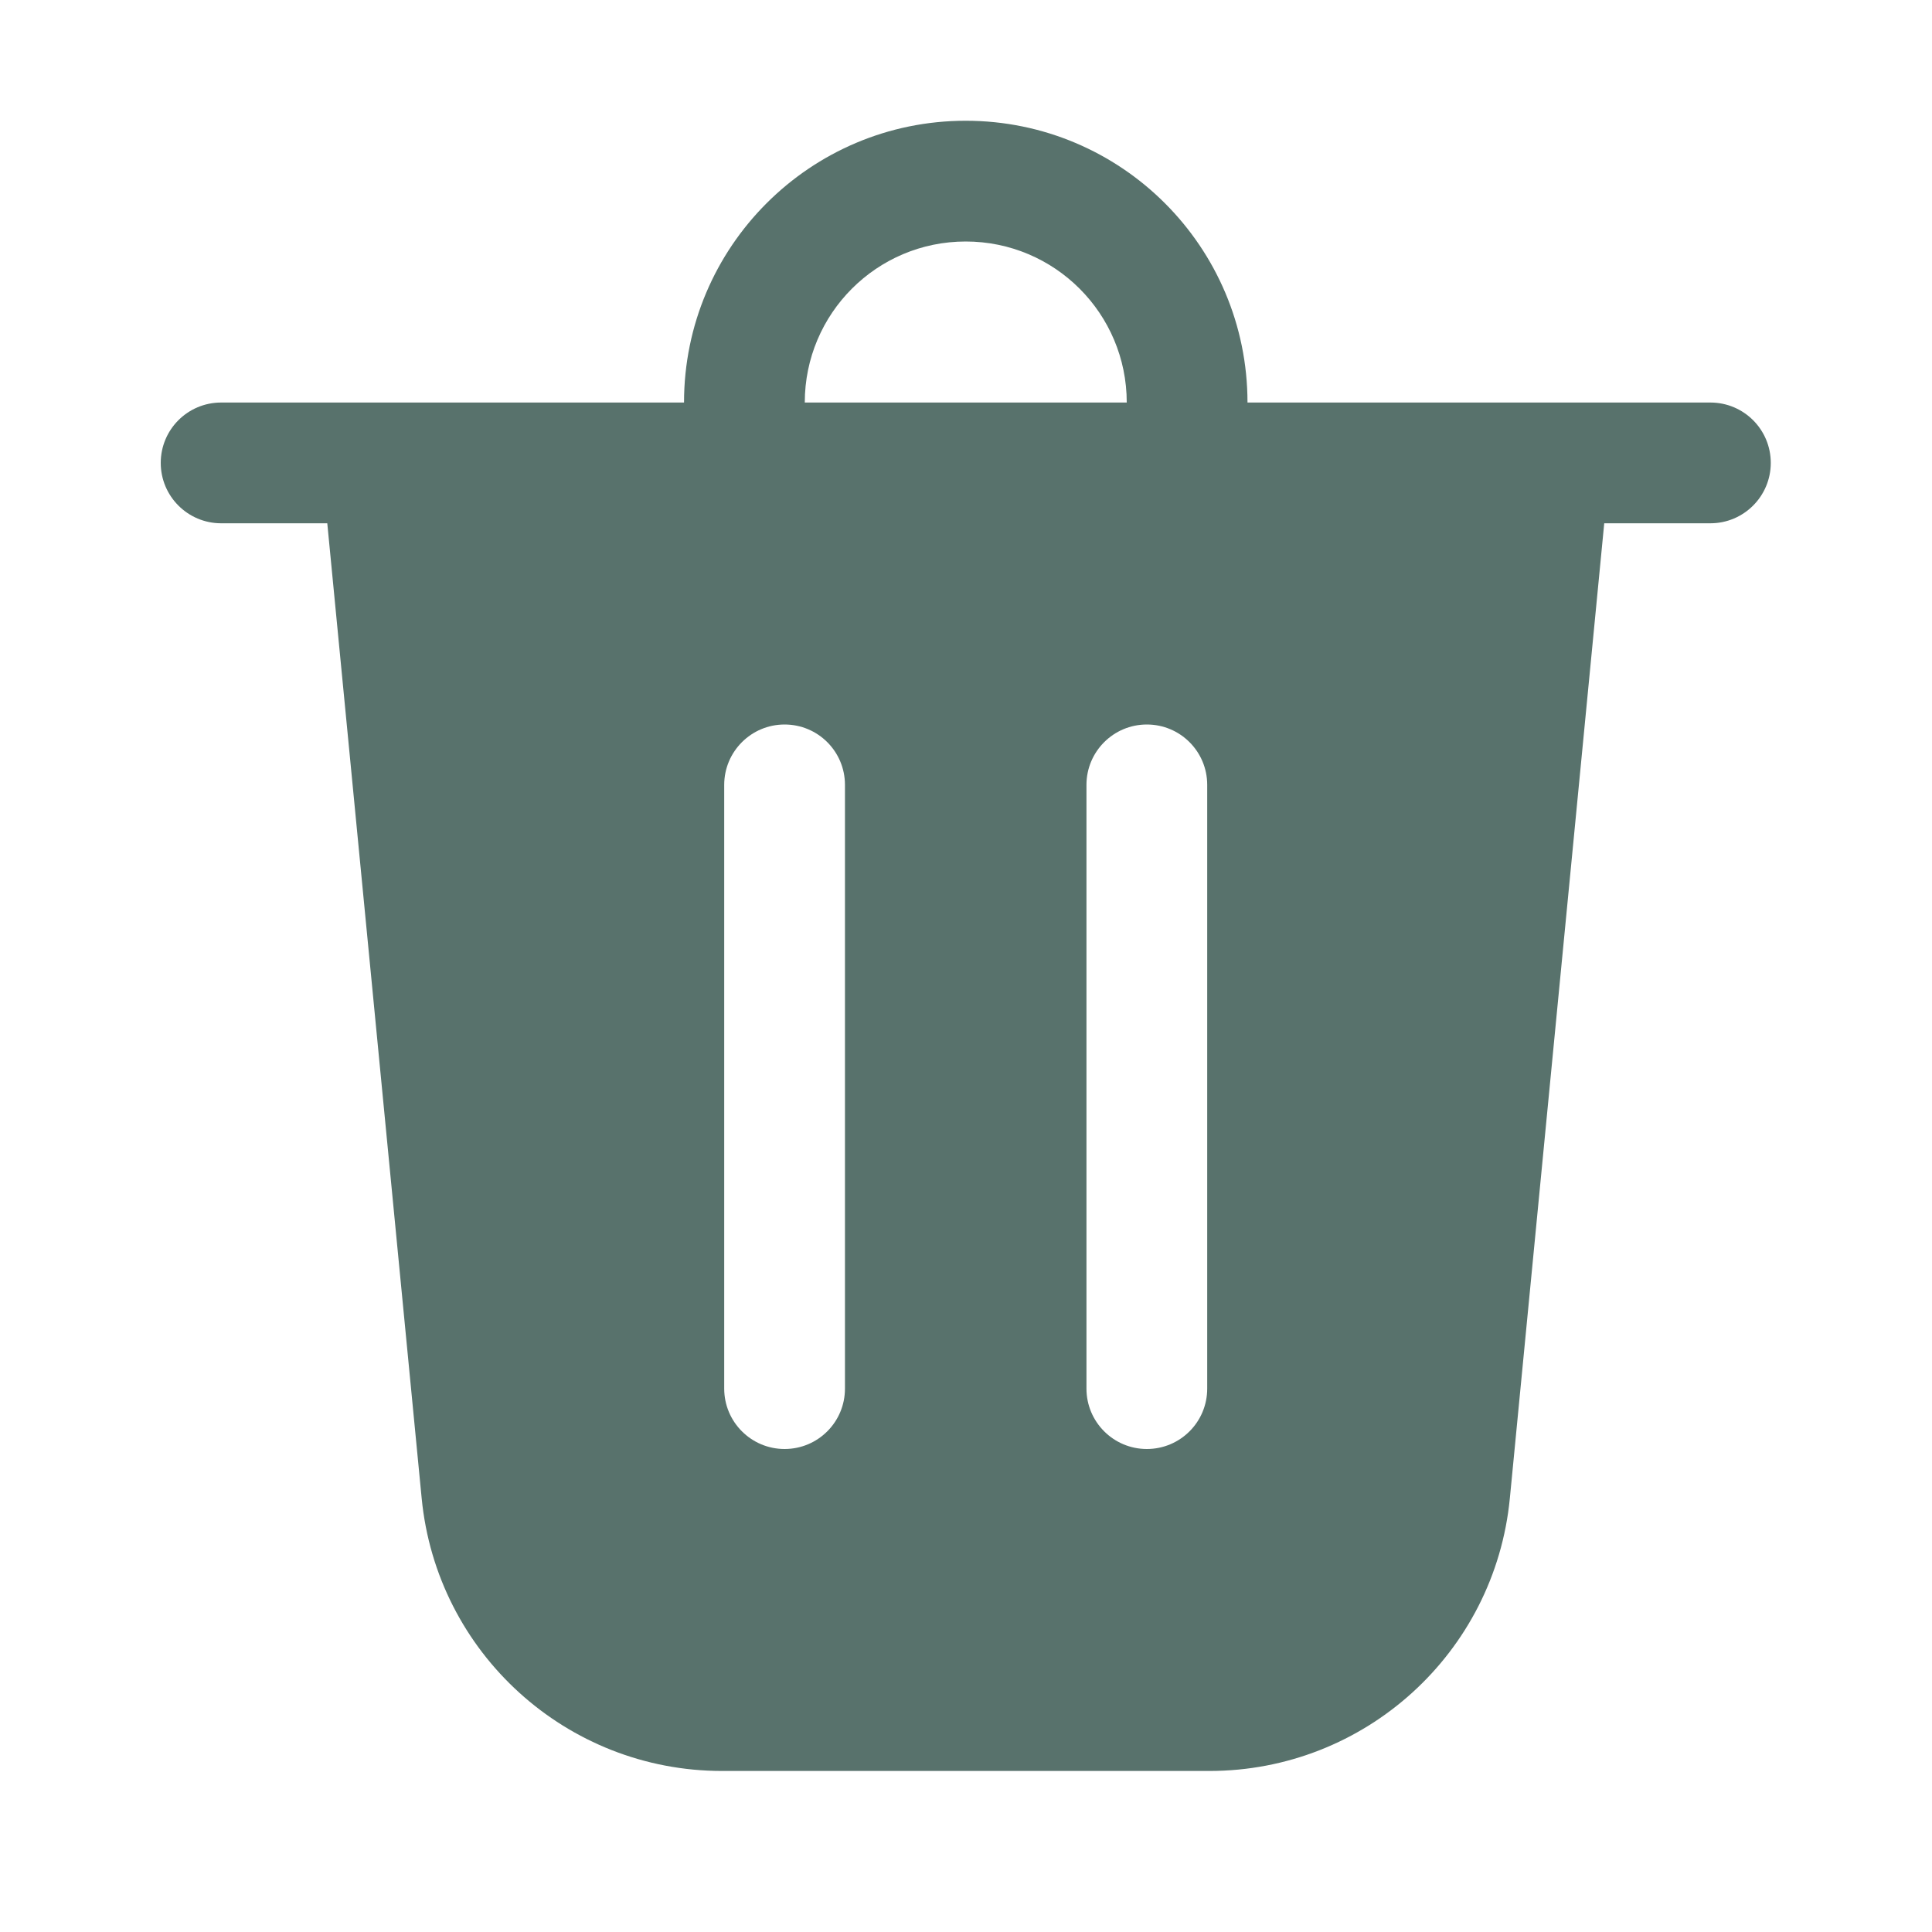
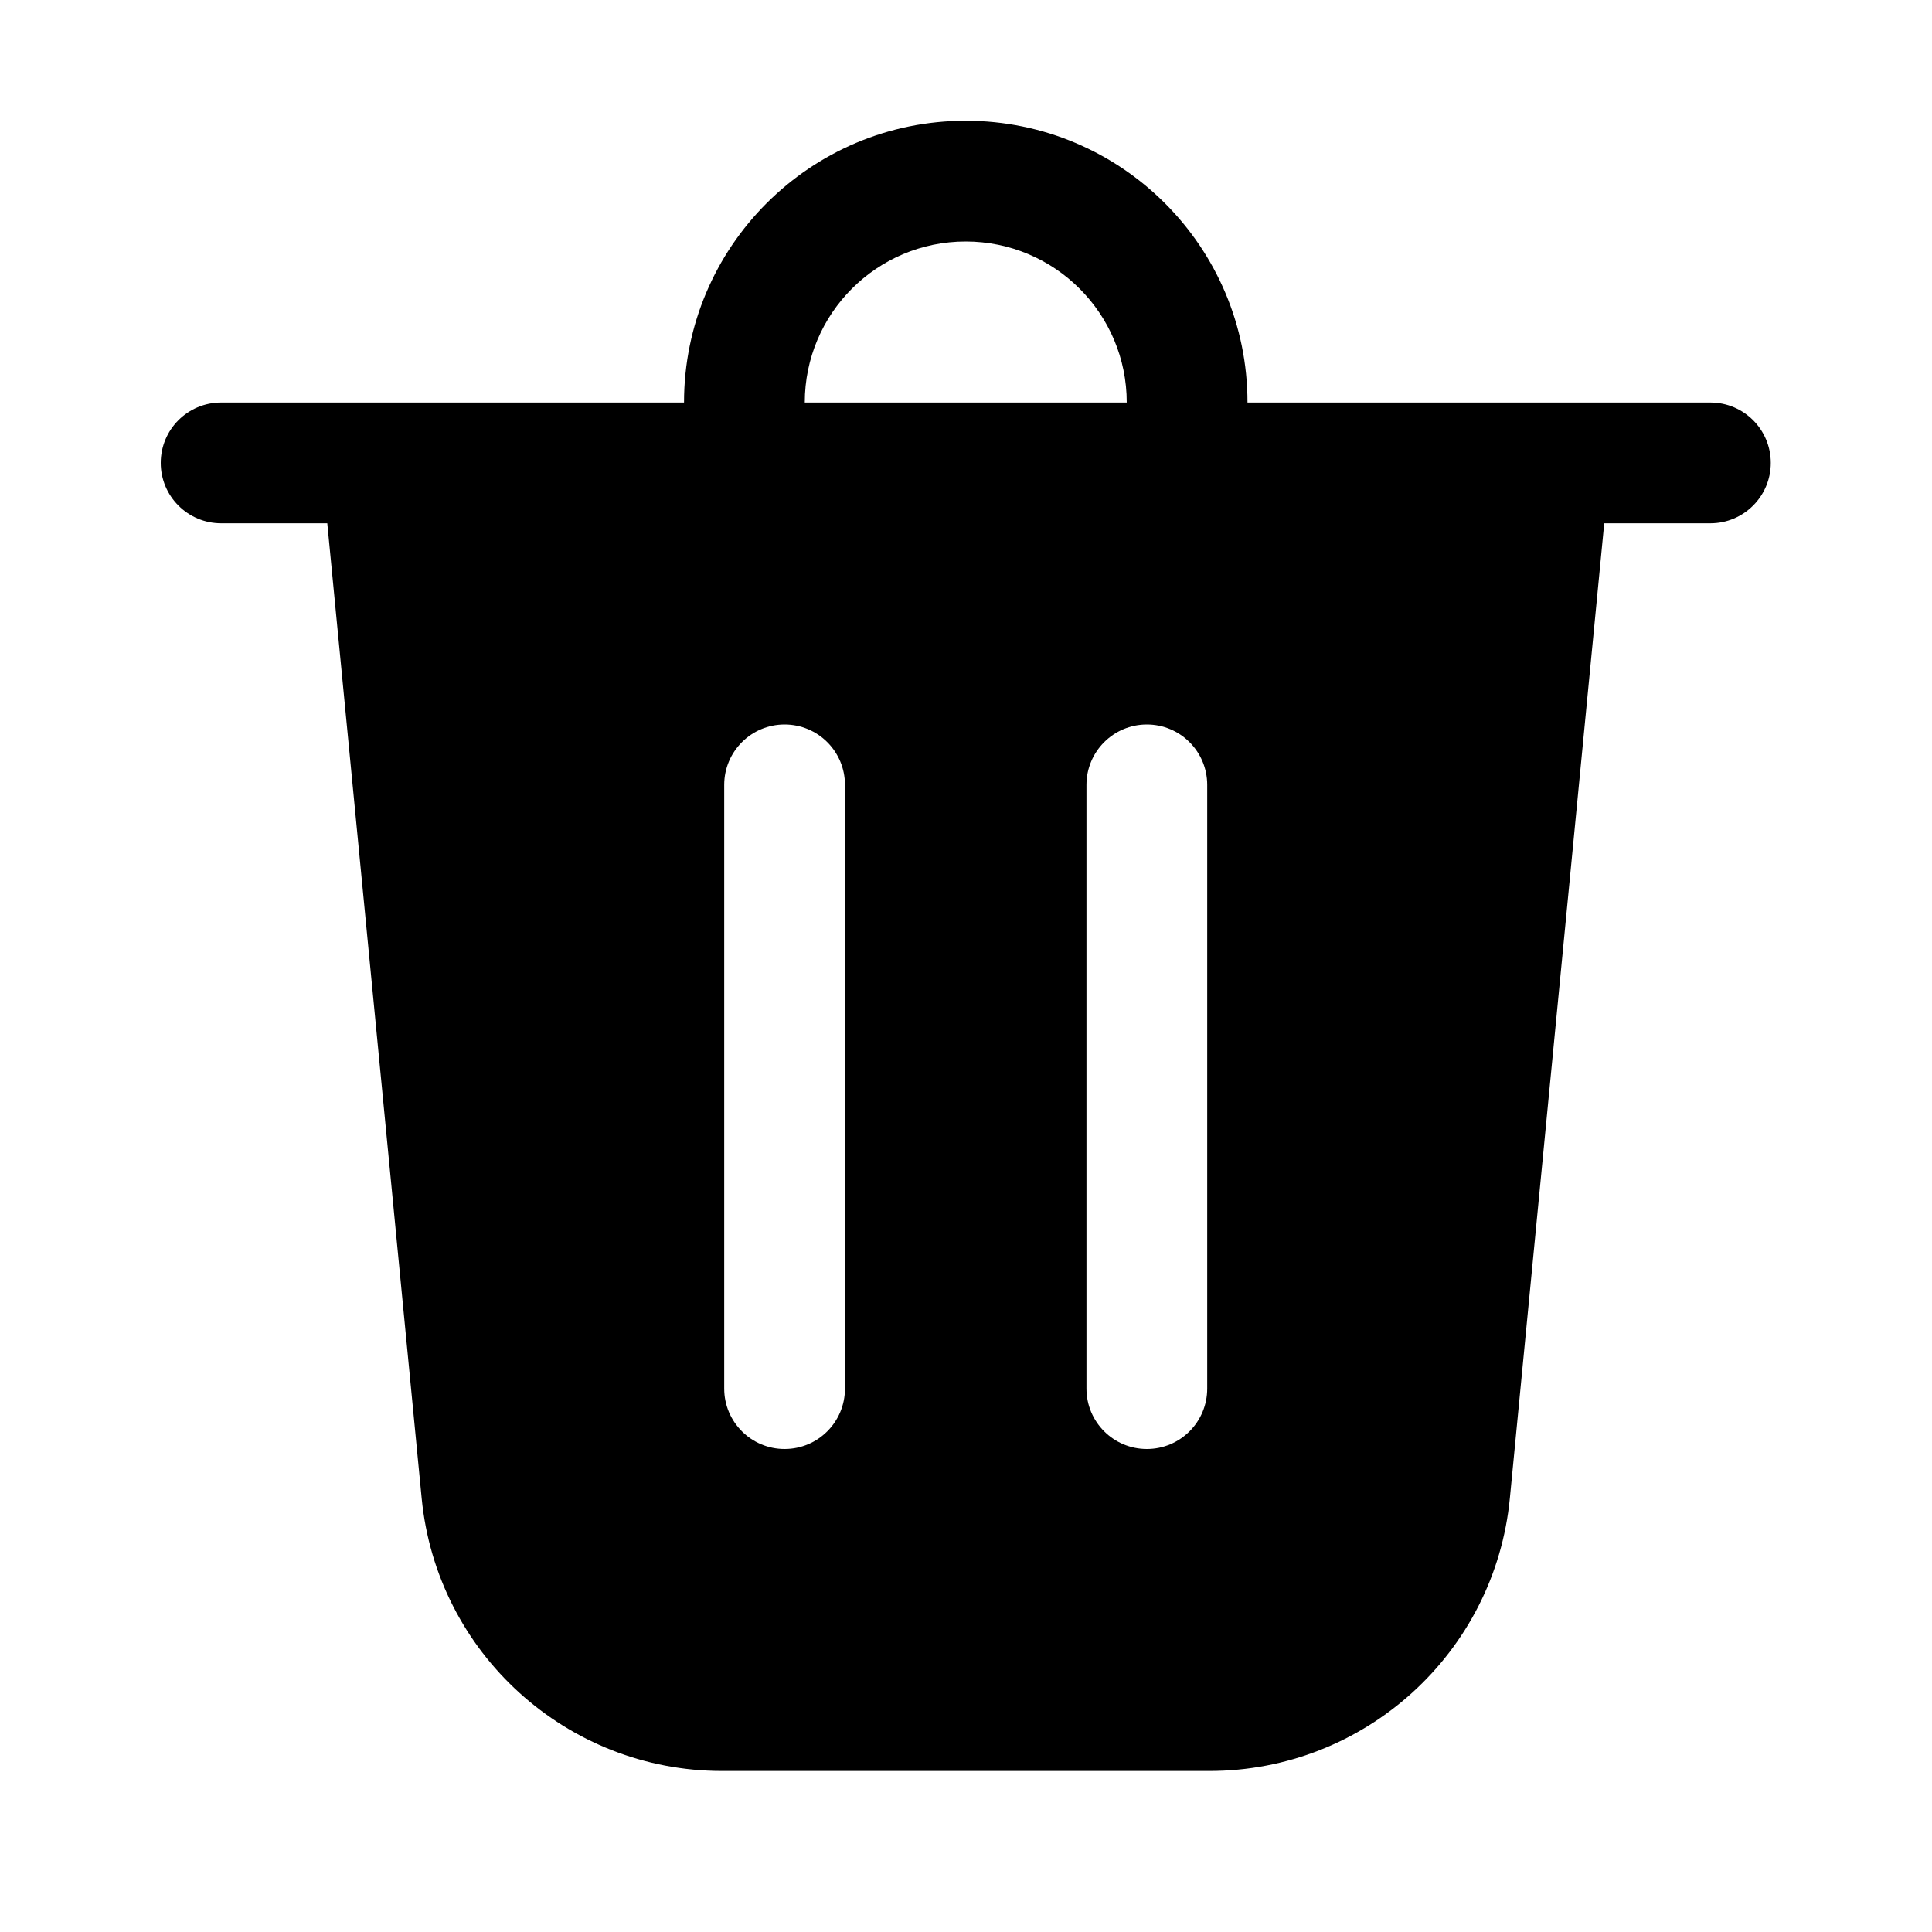
- <svg xmlns="http://www.w3.org/2000/svg" width="20" height="20" viewBox="0 0 20 20" fill="none">
-   <path d="M8.331 4.167H11.664C11.664 3.246 10.918 2.5 9.997 2.5C9.077 2.5 8.331 3.246 8.331 4.167ZM7.081 4.167C7.081 2.556 8.387 1.25 9.997 1.25C11.608 1.25 12.914 2.556 12.914 4.167H17.706C18.051 4.167 18.331 4.446 18.331 4.792C18.331 5.137 18.051 5.417 17.706 5.417H16.607L15.63 15.509C15.475 17.111 14.129 18.333 12.519 18.333H7.475C5.866 18.333 4.52 17.111 4.365 15.509L3.388 5.417H2.289C1.944 5.417 1.664 5.137 1.664 4.792C1.664 4.446 1.944 4.167 2.289 4.167H7.081ZM8.747 8.125C8.747 7.78 8.468 7.5 8.122 7.5C7.777 7.5 7.497 7.78 7.497 8.125V14.375C7.497 14.72 7.777 15 8.122 15C8.468 15 8.747 14.72 8.747 14.375V8.125ZM11.872 7.5C11.527 7.5 11.247 7.78 11.247 8.125V14.375C11.247 14.72 11.527 15 11.872 15C12.218 15 12.497 14.72 12.497 14.375V8.125C12.497 7.78 12.218 7.5 11.872 7.5Z" fill="#58726C" />
+ <svg xmlns="http://www.w3.org/2000/svg" width="20" height="20" viewBox="0 0 20 20">
+   <path d="M8.331 4.167H11.664C11.664 3.246 10.918 2.5 9.997 2.5C9.077 2.5 8.331 3.246 8.331 4.167ZM7.081 4.167C7.081 2.556 8.387 1.25 9.997 1.25C11.608 1.25 12.914 2.556 12.914 4.167H17.706C18.051 4.167 18.331 4.446 18.331 4.792C18.331 5.137 18.051 5.417 17.706 5.417H16.607L15.63 15.509C15.475 17.111 14.129 18.333 12.519 18.333H7.475C5.866 18.333 4.52 17.111 4.365 15.509L3.388 5.417H2.289C1.944 5.417 1.664 5.137 1.664 4.792C1.664 4.446 1.944 4.167 2.289 4.167H7.081ZM8.747 8.125C8.747 7.78 8.468 7.5 8.122 7.5C7.777 7.5 7.497 7.78 7.497 8.125V14.375C7.497 14.72 7.777 15 8.122 15C8.468 15 8.747 14.72 8.747 14.375V8.125ZM11.872 7.5C11.527 7.5 11.247 7.78 11.247 8.125V14.375C11.247 14.72 11.527 15 11.872 15C12.218 15 12.497 14.72 12.497 14.375V8.125C12.497 7.78 12.218 7.5 11.872 7.5Z" />
</svg>
